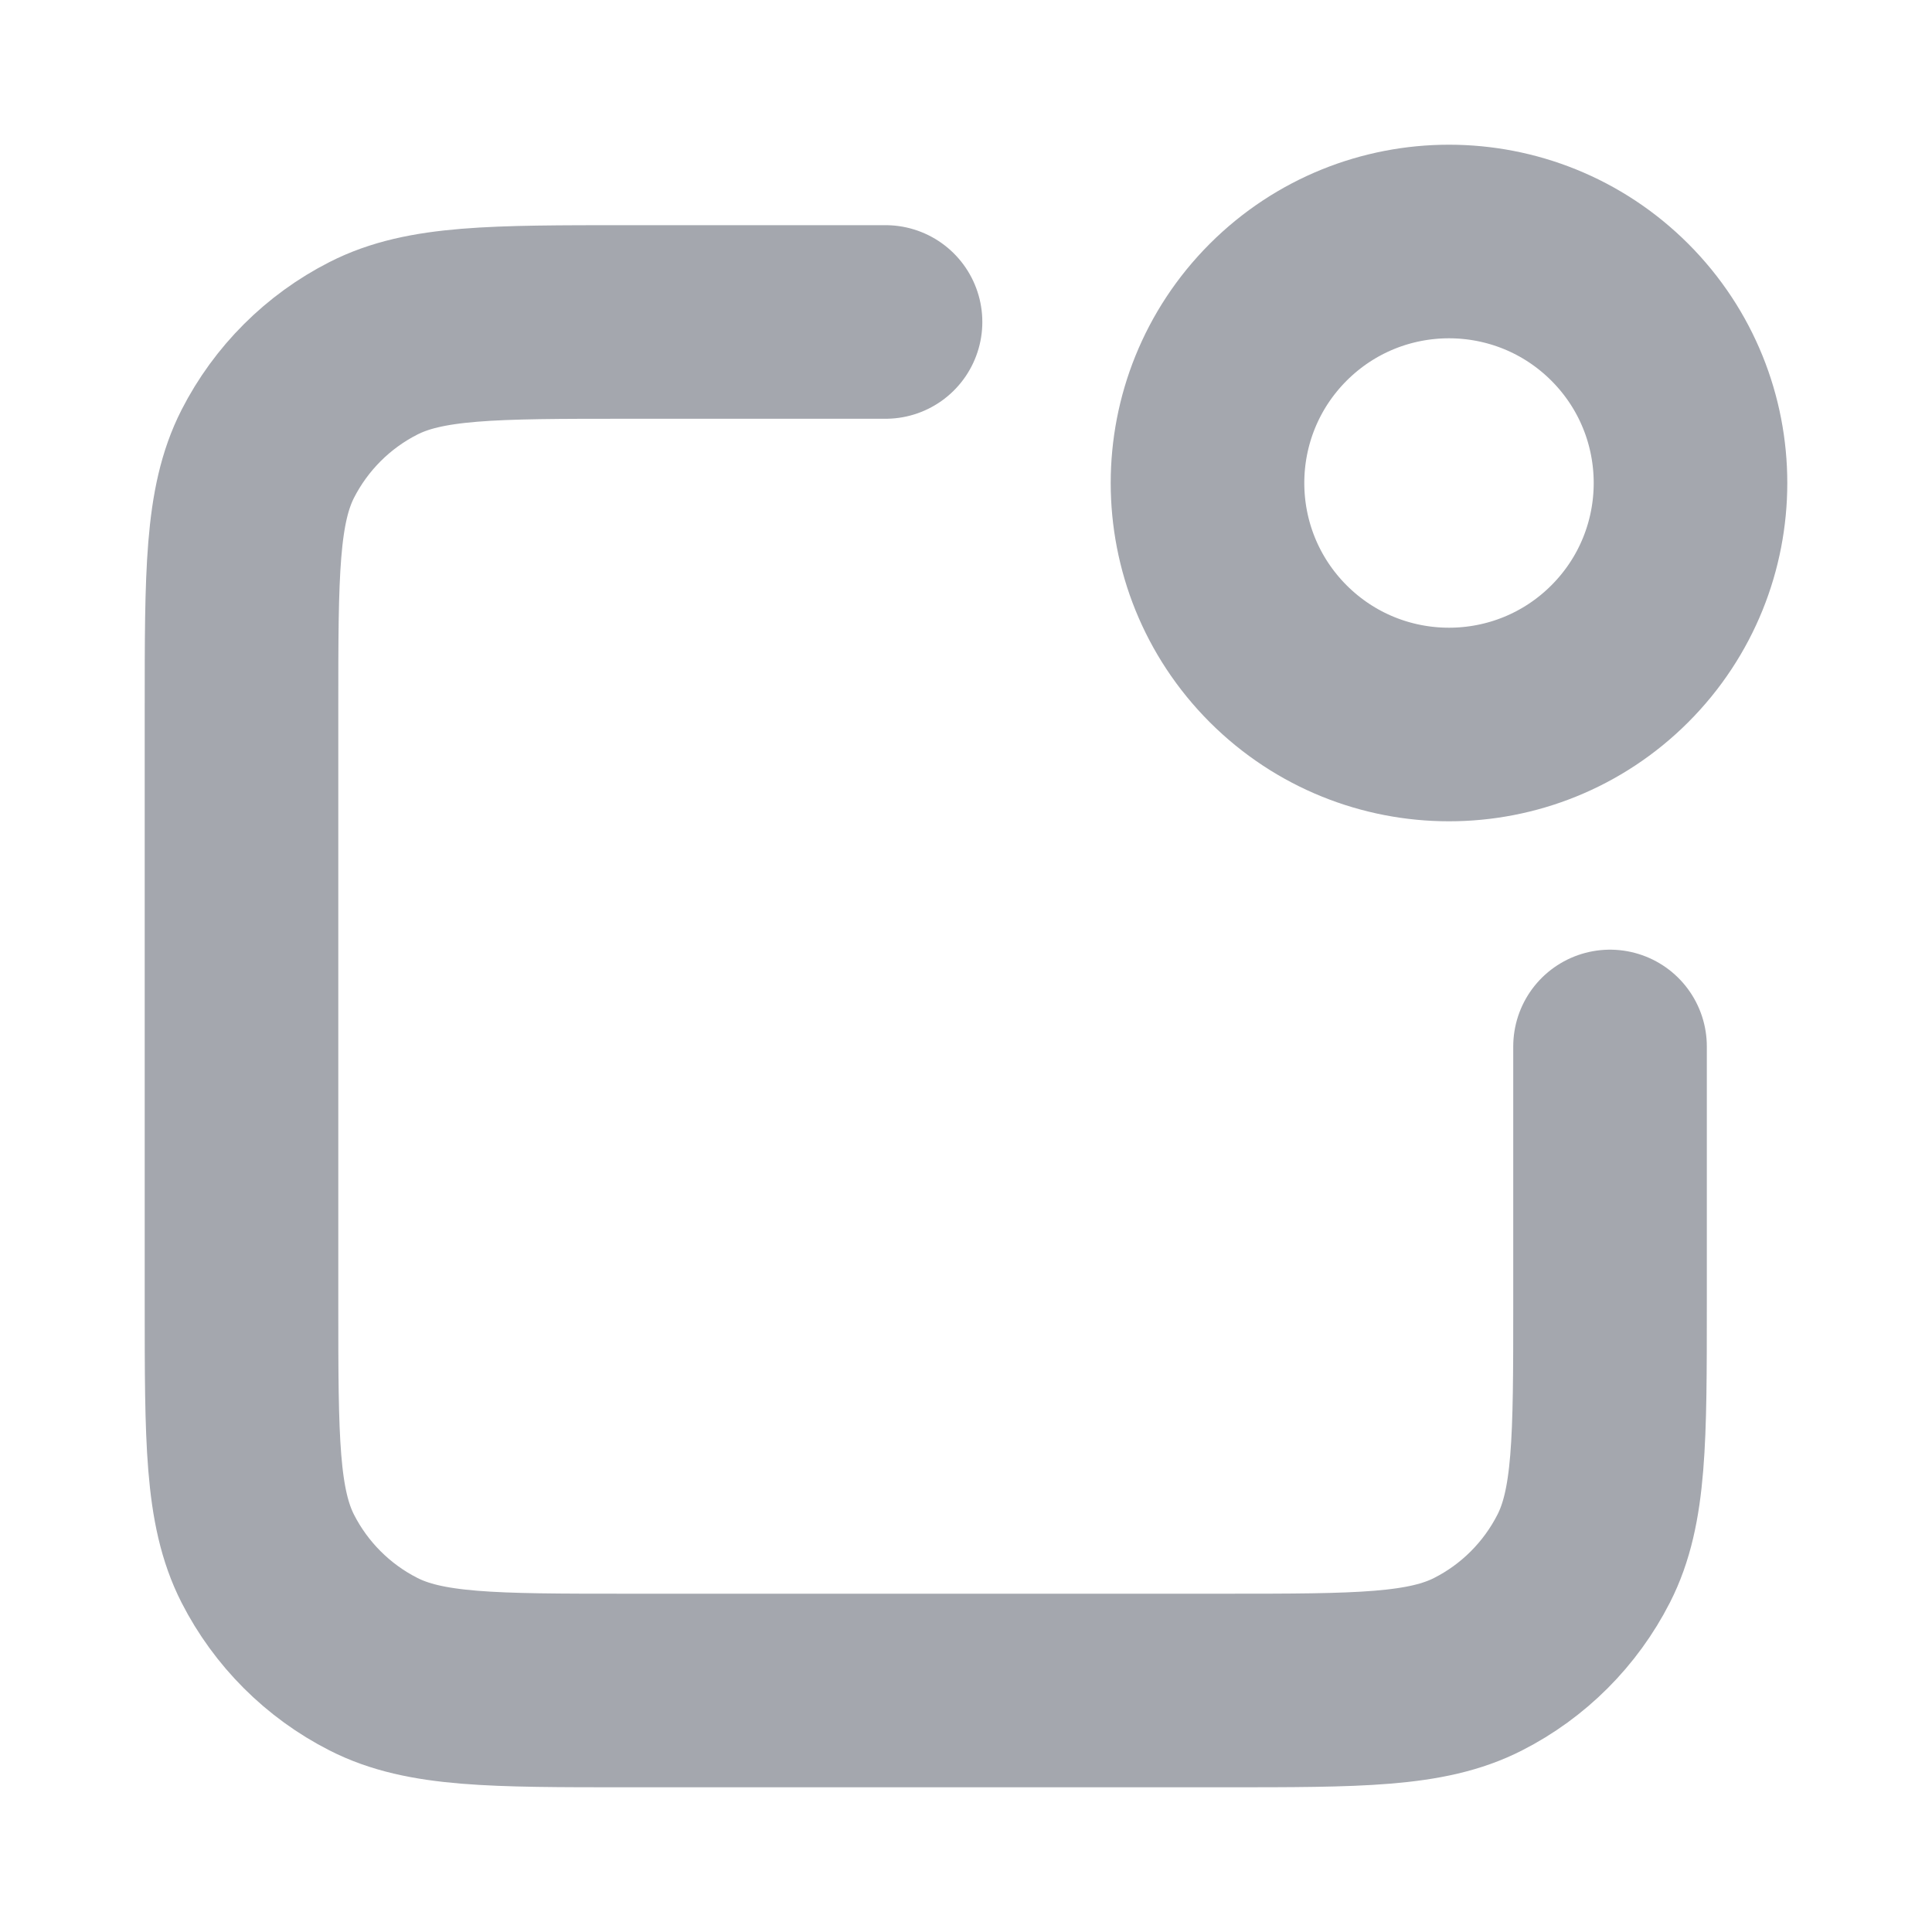
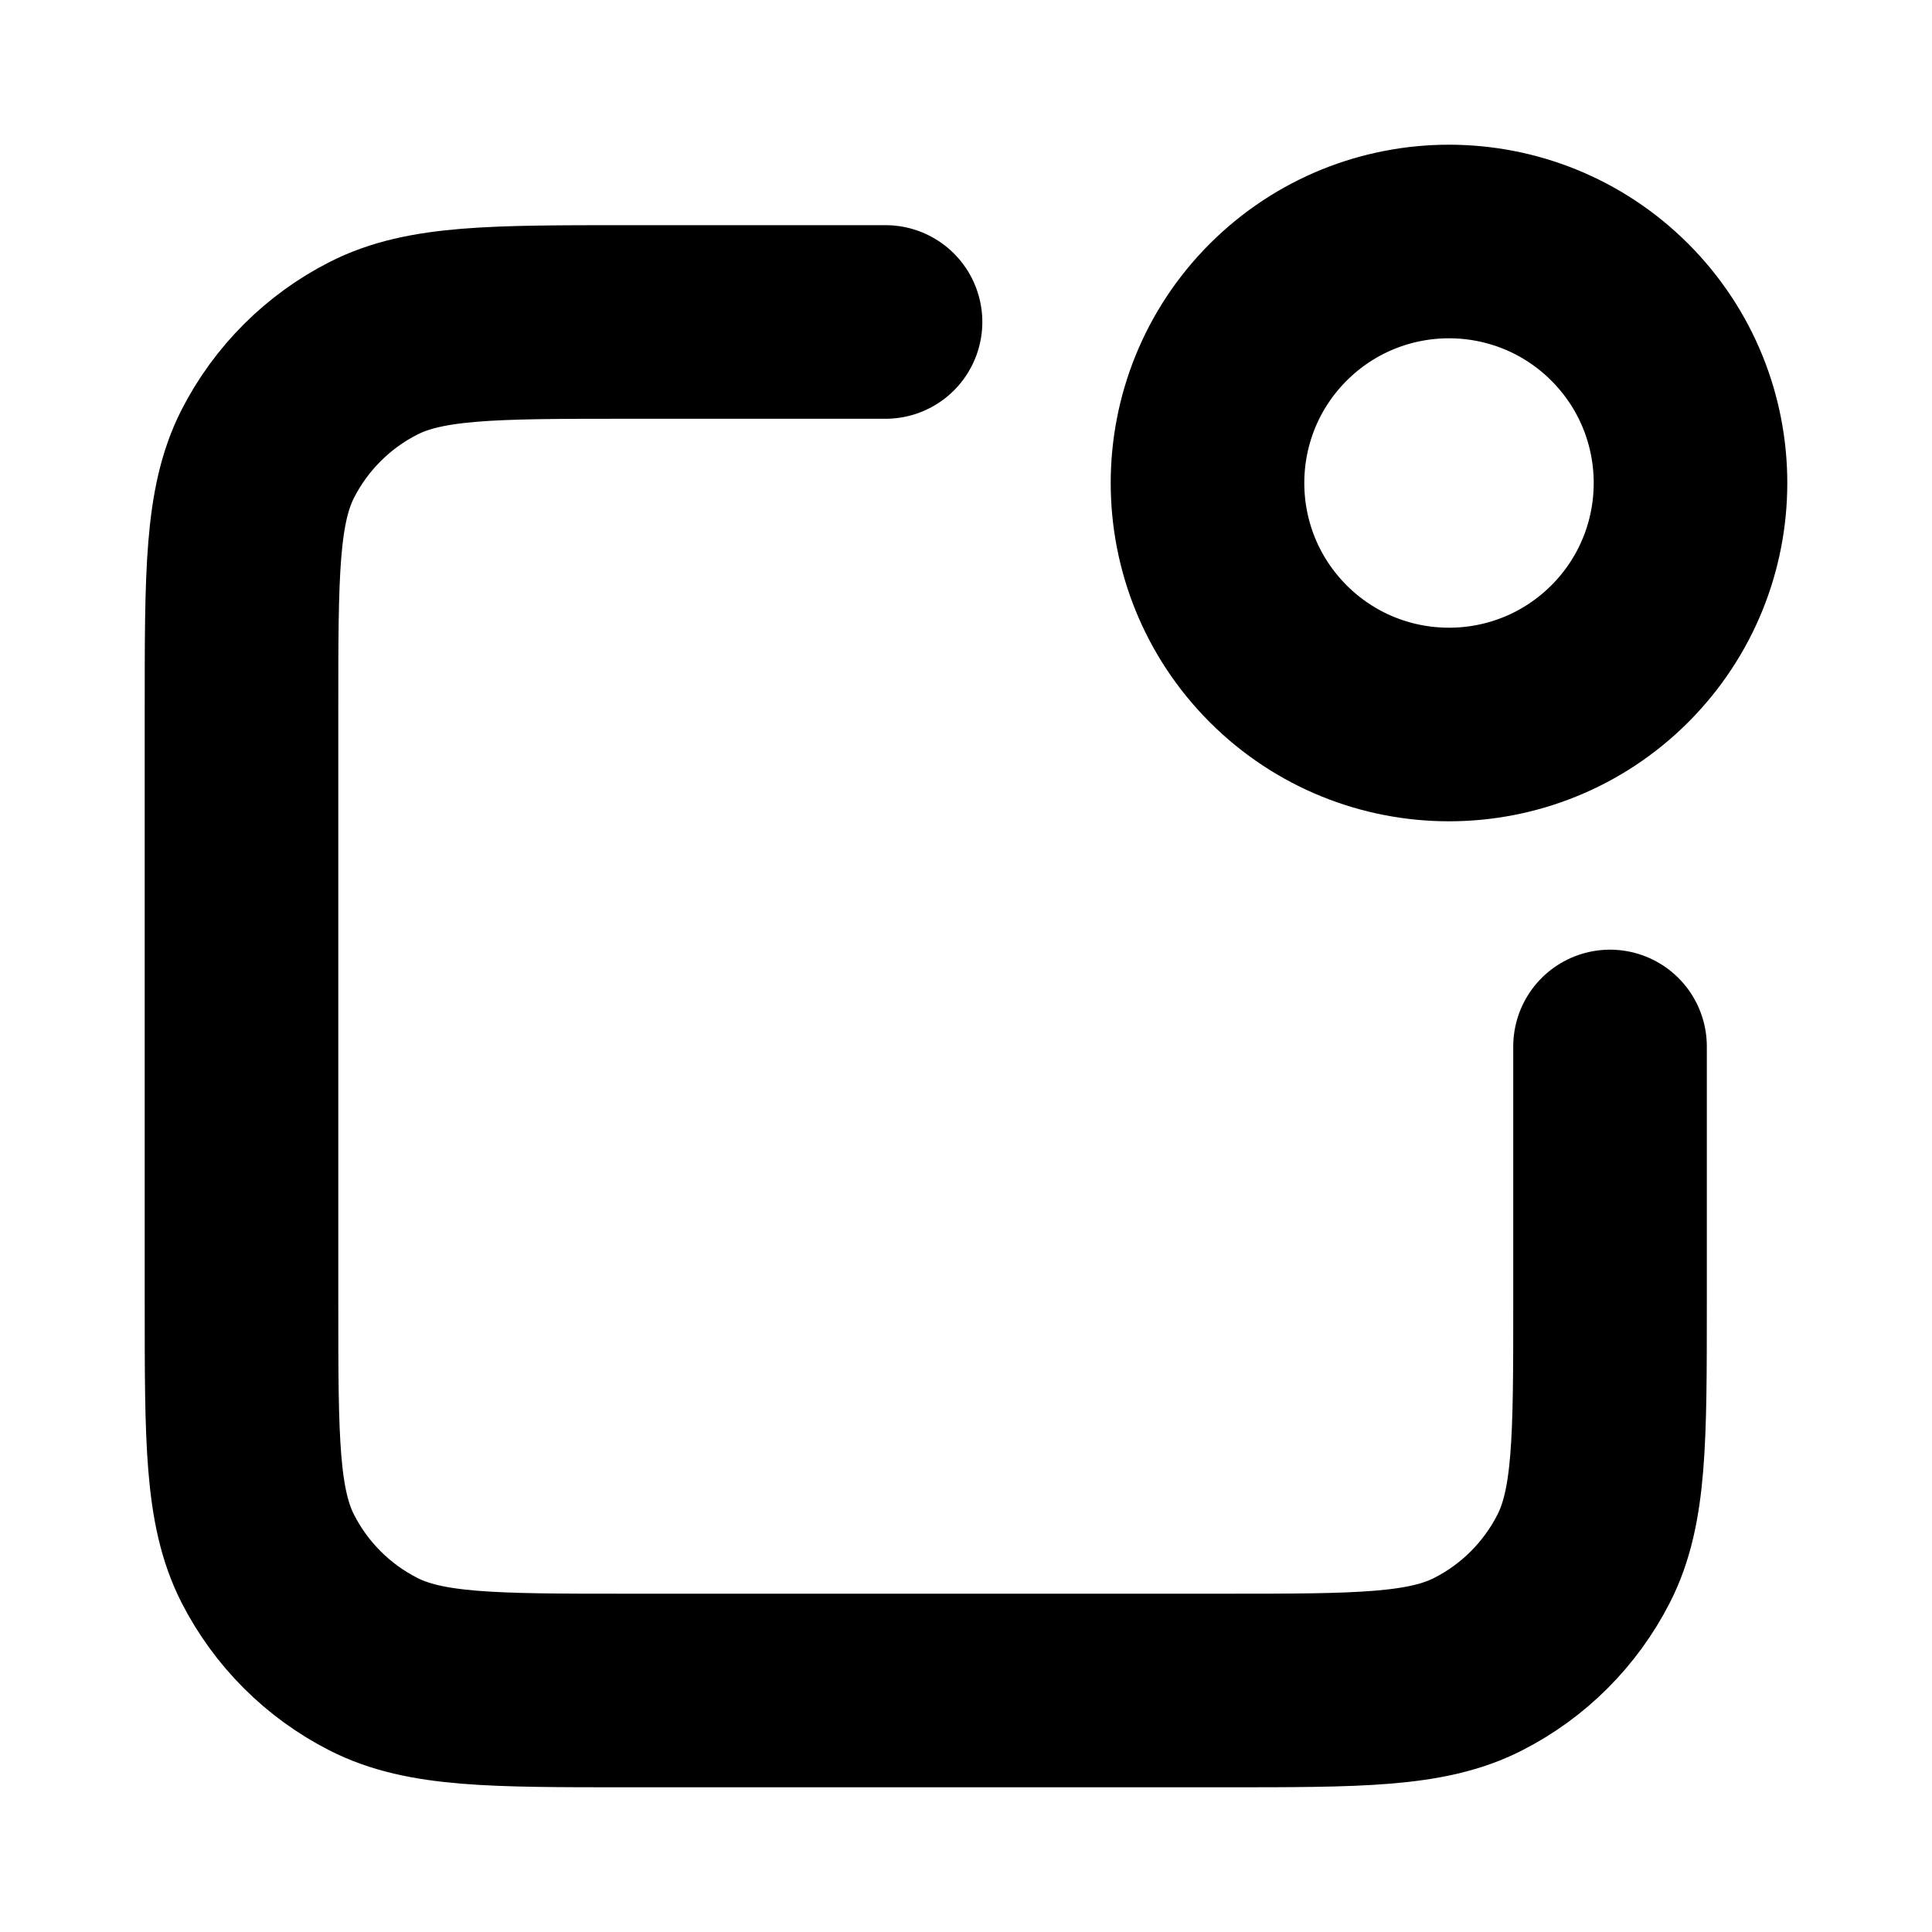
<svg xmlns="http://www.w3.org/2000/svg" width="20" height="20" viewBox="0 0 20 20" fill="none">
-   <path d="M9.167 3.333H6.5C5.1 3.333 4.4 3.333 3.865 3.606C3.395 3.845 3.012 4.228 2.772 4.698C2.5 5.233 2.5 5.933 2.5 7.333V13.5C2.5 14.9 2.5 15.6 2.772 16.135C3.012 16.605 3.395 16.988 3.865 17.227C4.4 17.5 5.1 17.5 6.5 17.5H12.667C14.067 17.5 14.767 17.5 15.302 17.227C15.772 16.988 16.154 16.605 16.394 16.135C16.667 15.6 16.667 14.9 16.667 13.5V10.833M16.768 3.232C17.744 4.209 17.744 5.791 16.768 6.768C15.791 7.744 14.209 7.744 13.232 6.768C12.256 5.791 12.256 4.209 13.232 3.232C14.209 2.256 15.791 2.256 16.768 3.232Z" stroke="#A4A7AE" stroke-width="2.004" stroke-linecap="round" stroke-linejoin="round" />
+   <path d="M9.167 3.333H6.5C5.1 3.333 4.4 3.333 3.865 3.606C3.395 3.845 3.012 4.228 2.772 4.698C2.5 5.233 2.5 5.933 2.5 7.333V13.5C2.5 14.9 2.5 15.6 2.772 16.135C3.012 16.605 3.395 16.988 3.865 17.227C4.4 17.5 5.1 17.5 6.5 17.5H12.667C14.067 17.5 14.767 17.5 15.302 17.227C15.772 16.988 16.154 16.605 16.394 16.135C16.667 15.6 16.667 14.9 16.667 13.5V10.833M16.768 3.232C17.744 4.209 17.744 5.791 16.768 6.768C15.791 7.744 14.209 7.744 13.232 6.768C12.256 5.791 12.256 4.209 13.232 3.232C14.209 2.256 15.791 2.256 16.768 3.232Z" stroke="currentColor" stroke-width="2.004" stroke-linecap="round" stroke-linejoin="round" />
</svg>
